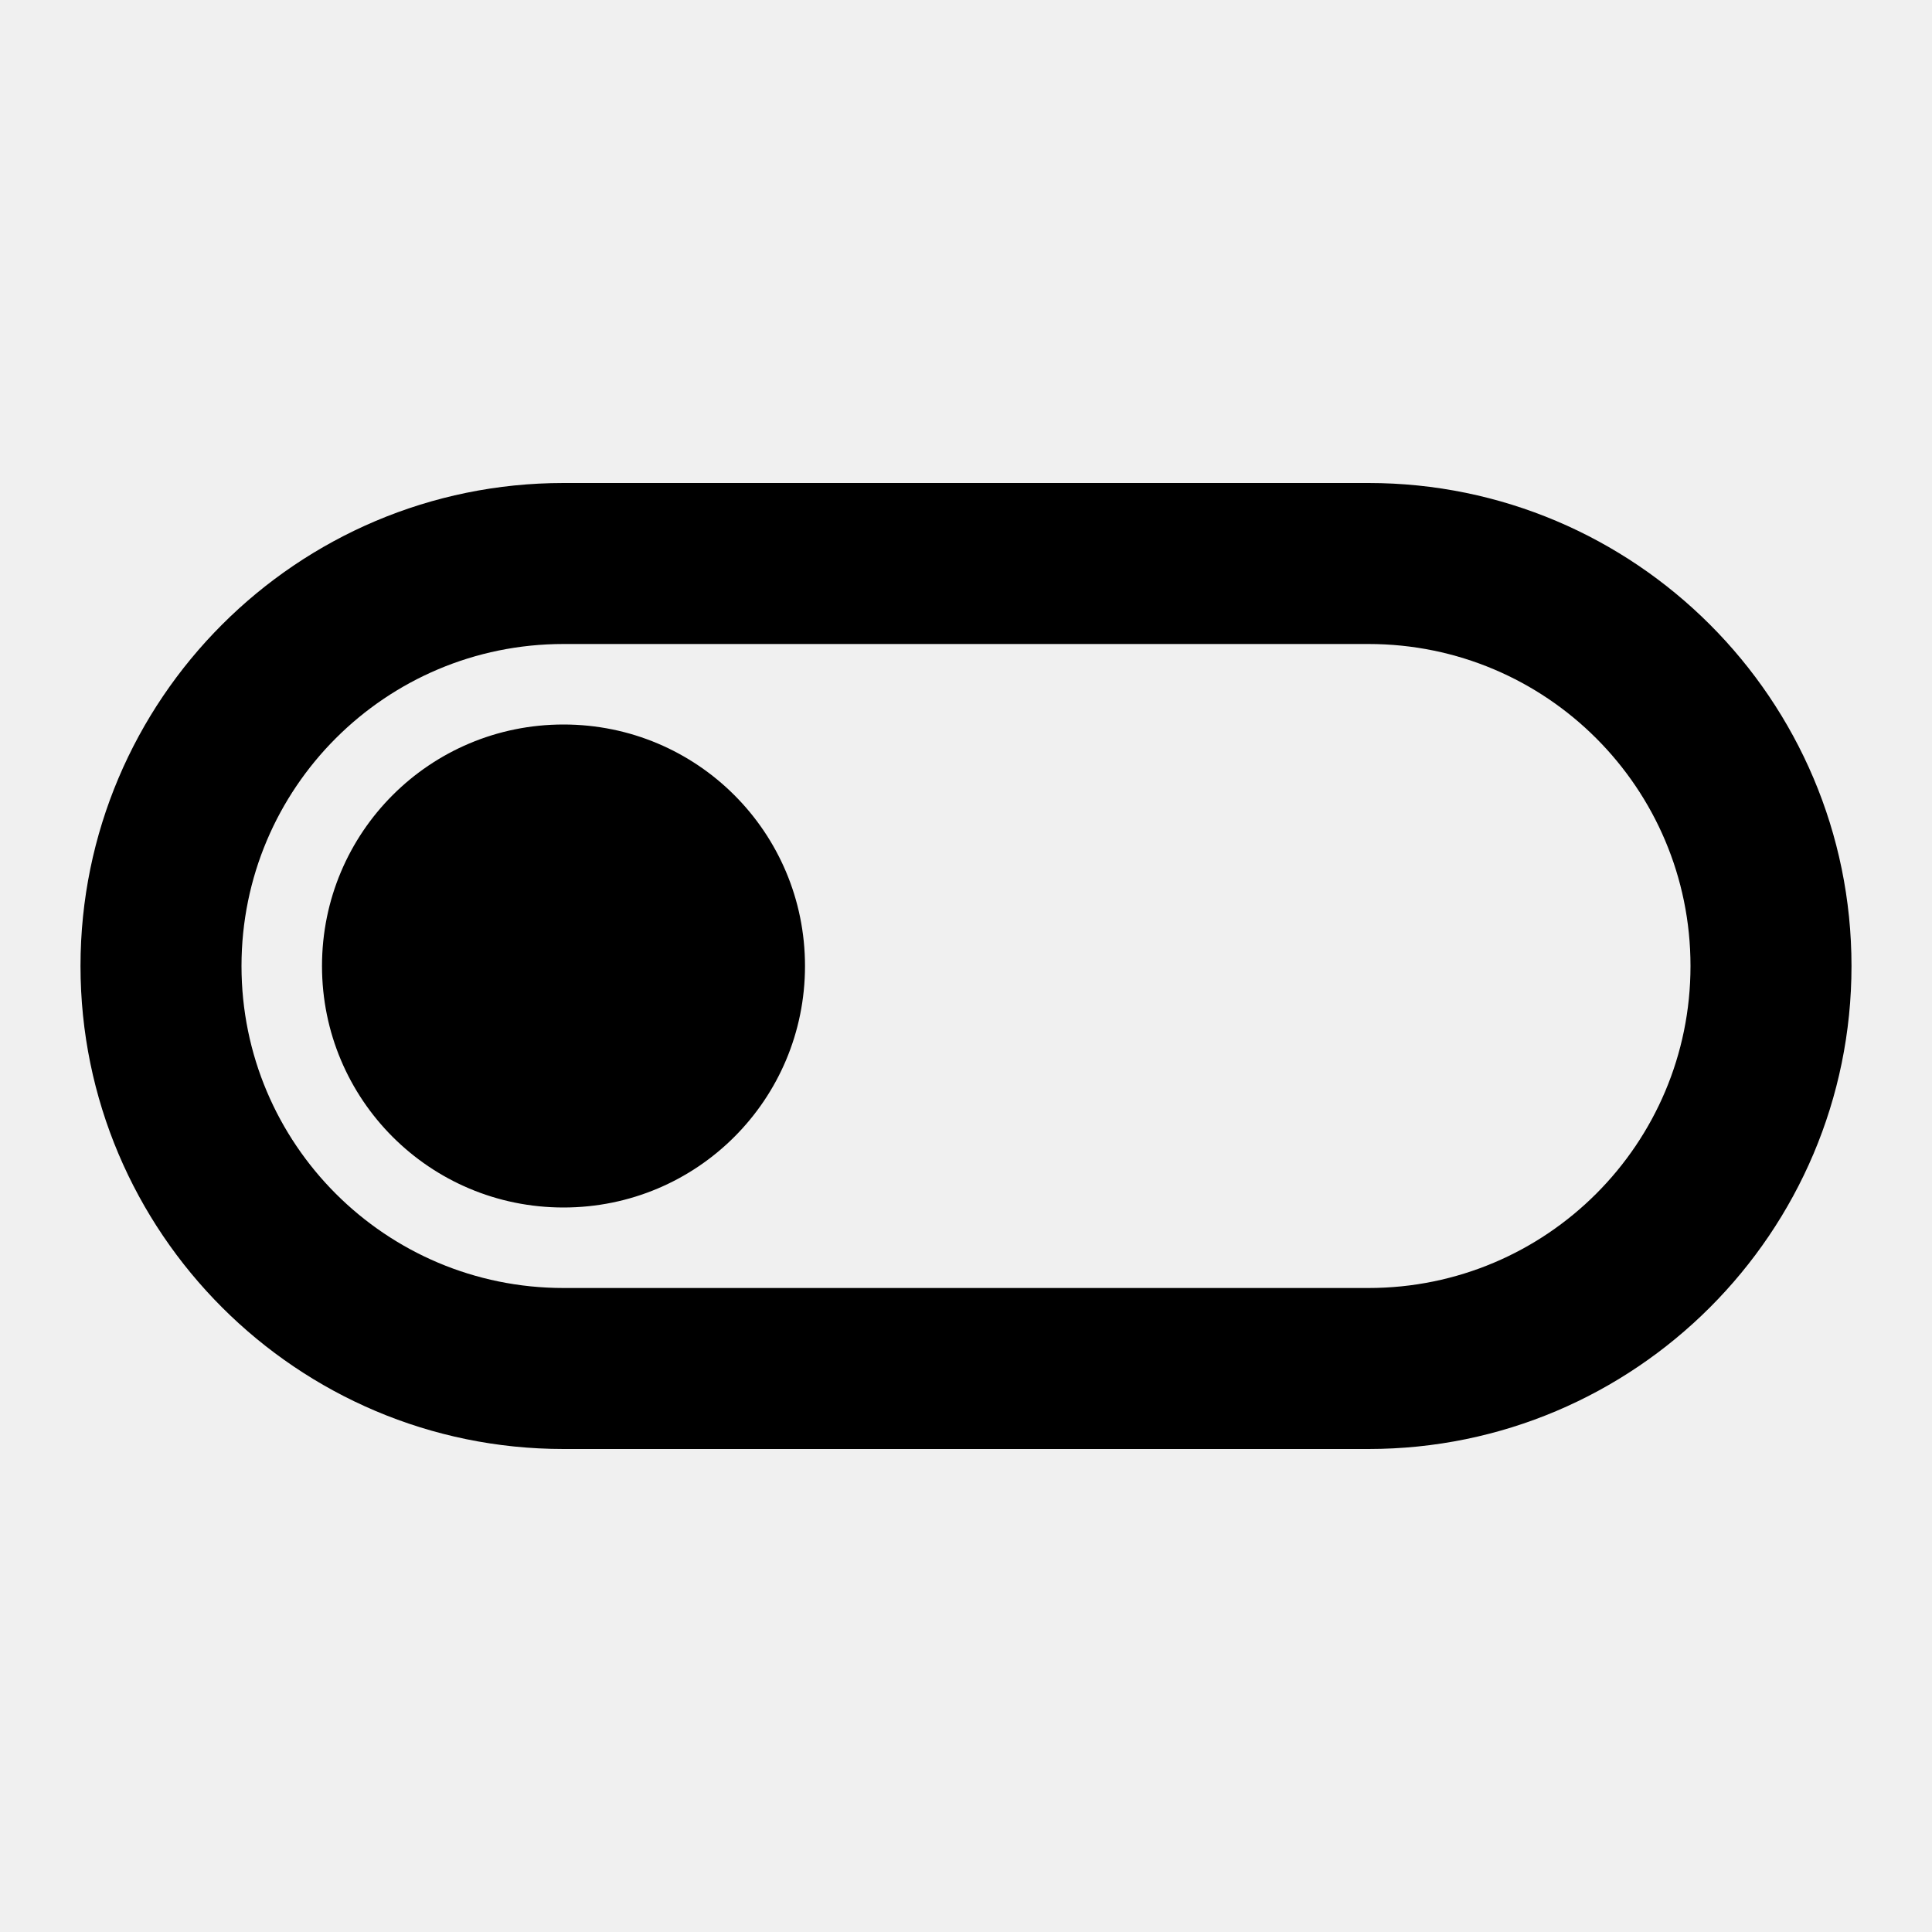
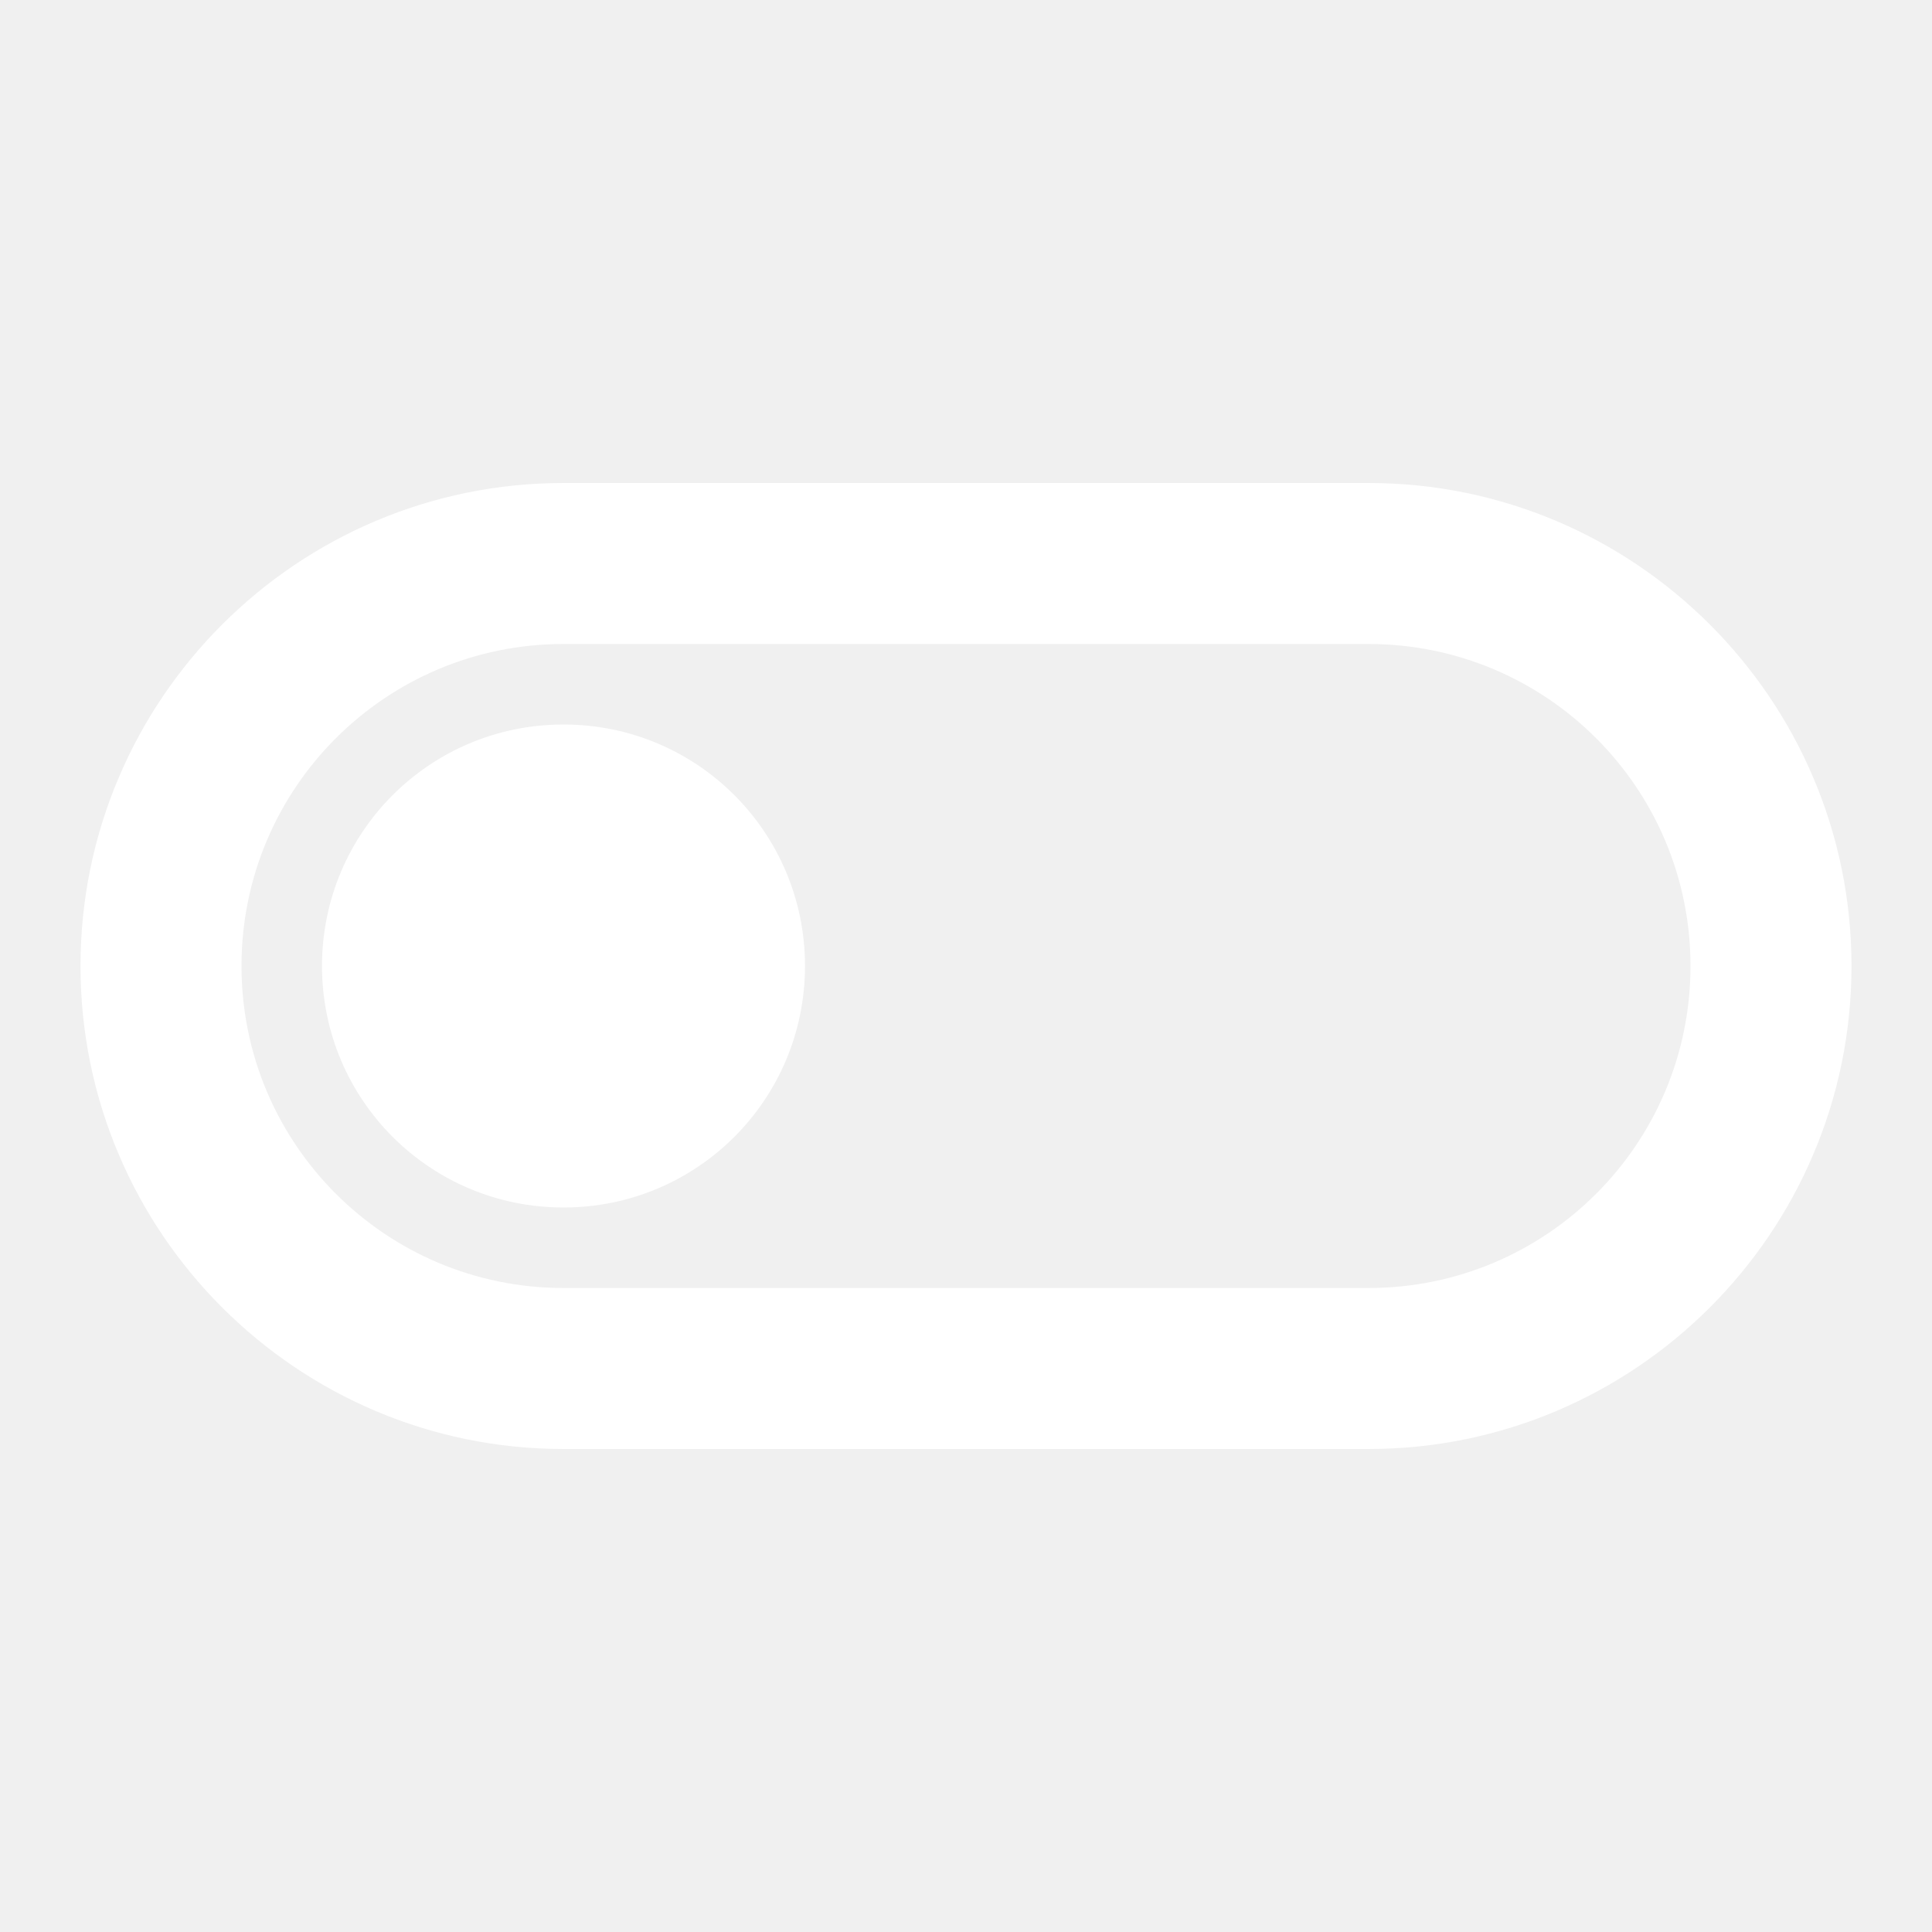
- <svg xmlns="http://www.w3.org/2000/svg" viewBox="0 0 24 24">
+ <svg xmlns="http://www.w3.org/2000/svg" fill="#ffffff" viewBox="0 0 24 24">
  <path d="M17 6H7c-3.31 0-6 2.69-6 6s2.69 6 6 6h10c3.31 0 6-2.69 6-6s-2.69-6-6-6zm0 10H7c-2.21 0-4-1.79-4-4s1.79-4 4-4h10c2.21 0 4 1.79 4 4s-1.79 4-4 4zM7 9c-1.66 0-3 1.34-3 3s1.34 3 3 3 3-1.34 3-3-1.34-3-3-3z" />
</svg>
